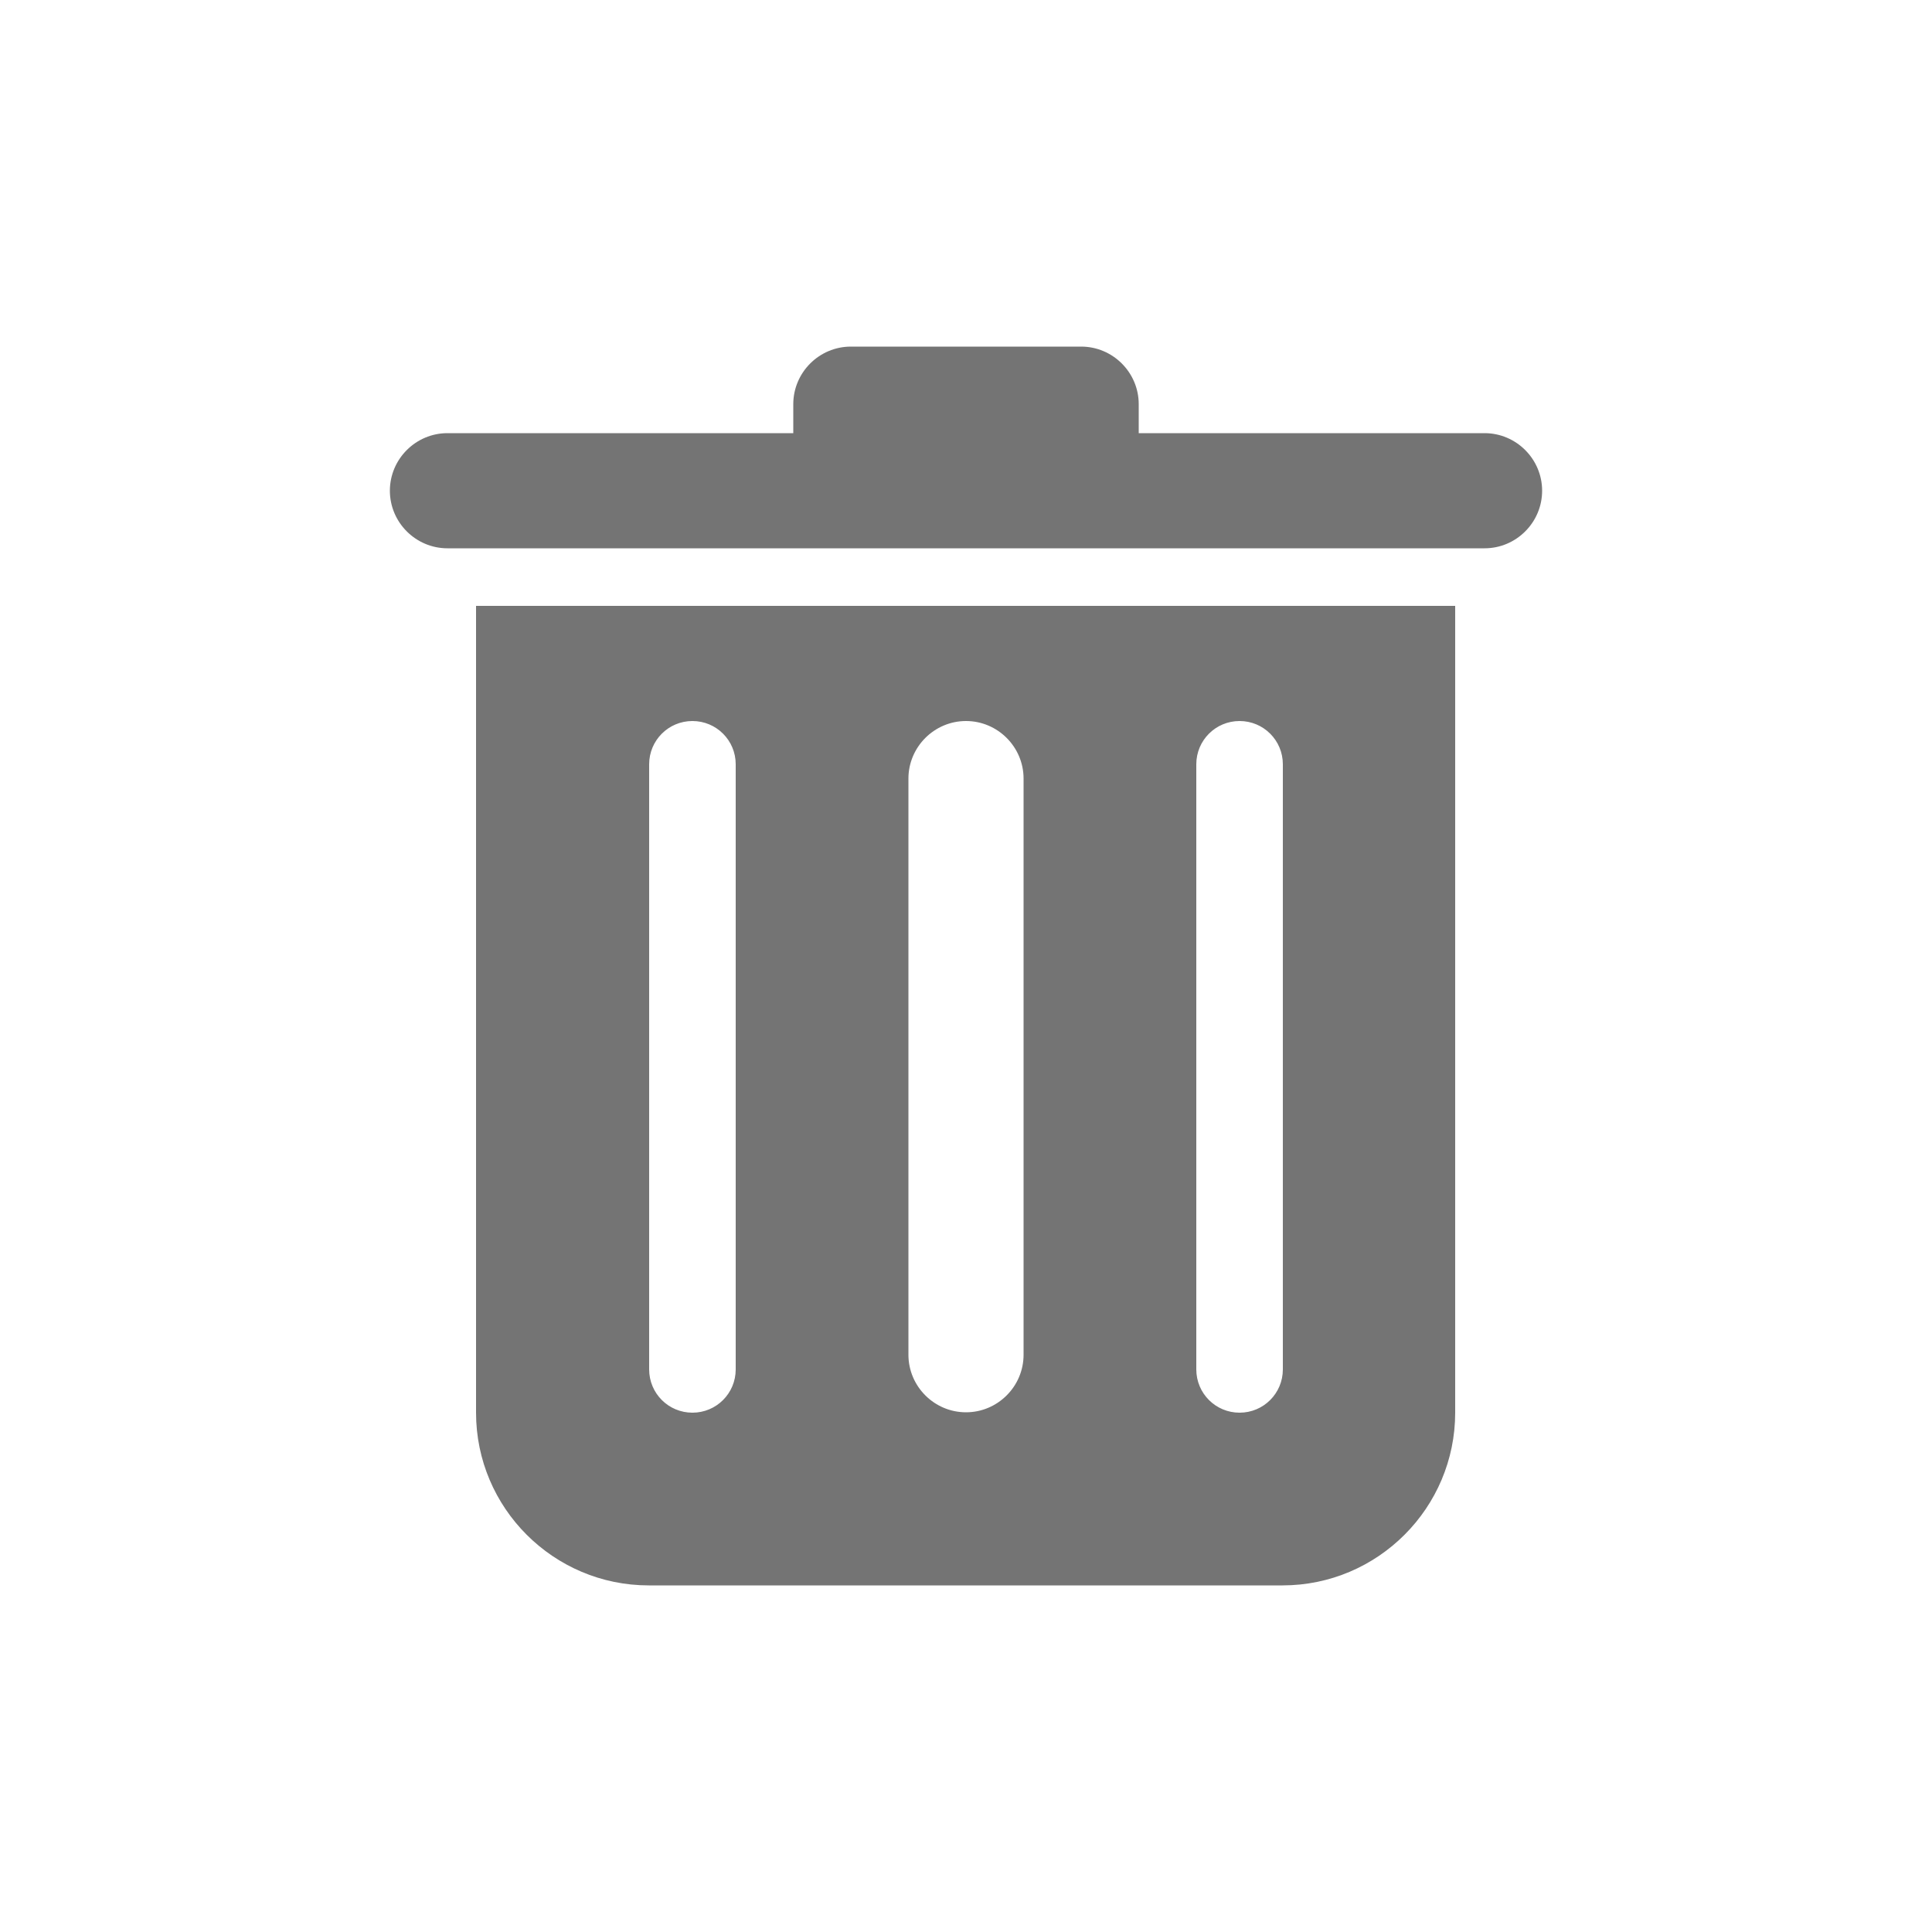
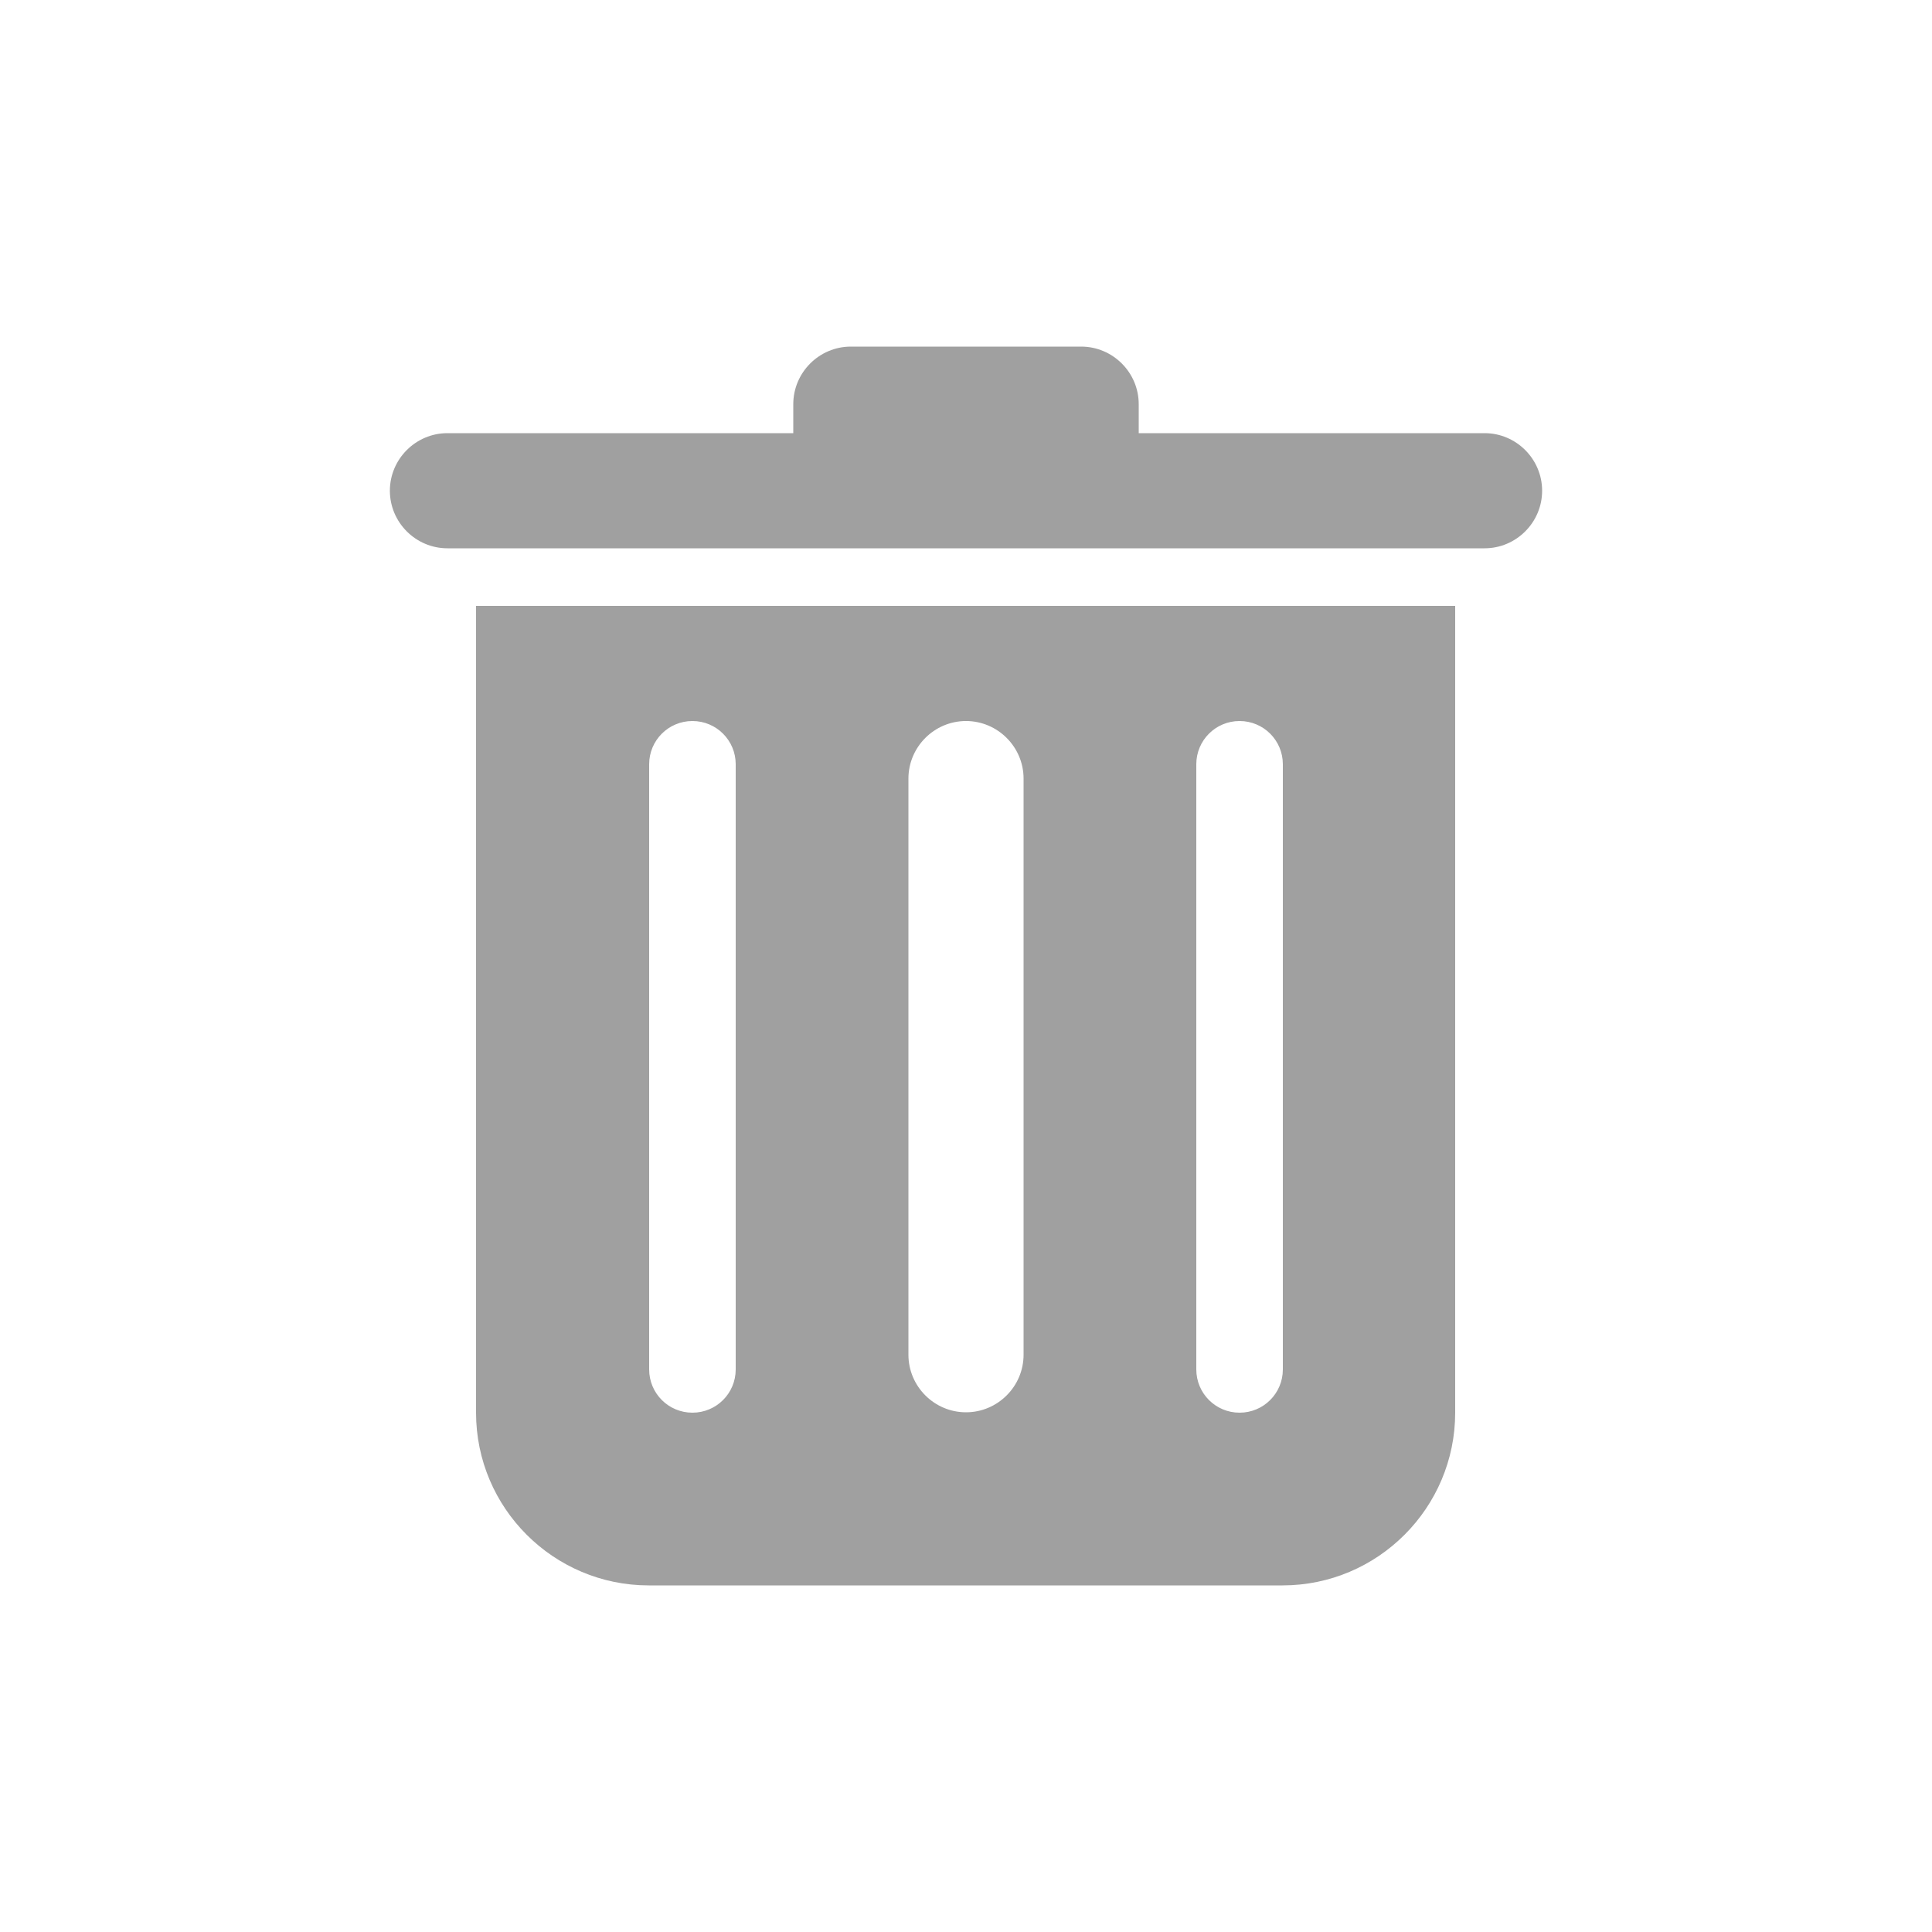
<svg xmlns="http://www.w3.org/2000/svg" id="Layer_1" version="1.1" viewBox="0 0 50 50">
  <defs>
    <style>
      .st0 {
-         fill: #747474;
+         fill: #A0A0A0;
      }
    </style>
  </defs>
  <path class="st0" d="M22.02,8.97c-.82,0-1.49.67-1.49,1.49v.75h-8.95c-.82,0-1.49.67-1.49,1.49s.67,1.49,1.49,1.49h26.84c.82,0,1.49-.67,1.49-1.49s-.67-1.49-1.49-1.49h-8.95v-.75c0-.82-.67-1.49-1.49-1.49h-5.97ZM12.32,15.68v20.88c0,2.47,2.01,4.47,4.47,4.47h16.4c2.47,0,4.47-2.01,4.47-4.47V15.68H12.32ZM17.92,18.66c.62,0,1.12.5,1.12,1.12v15.66c0,.62-.5,1.12-1.12,1.12s-1.12-.5-1.12-1.12v-15.66c0-.62.5-1.12,1.12-1.12ZM25,18.66c.82,0,1.49.67,1.49,1.49v14.91c0,.82-.67,1.49-1.49,1.49s-1.49-.67-1.49-1.49v-14.91c0-.82.67-1.49,1.49-1.49ZM32.08,18.66c.62,0,1.12.5,1.12,1.12v15.66c0,.62-.5,1.12-1.12,1.12s-1.12-.5-1.12-1.12v-15.66c0-.62.5-1.12,1.12-1.12Z" />
</svg>
